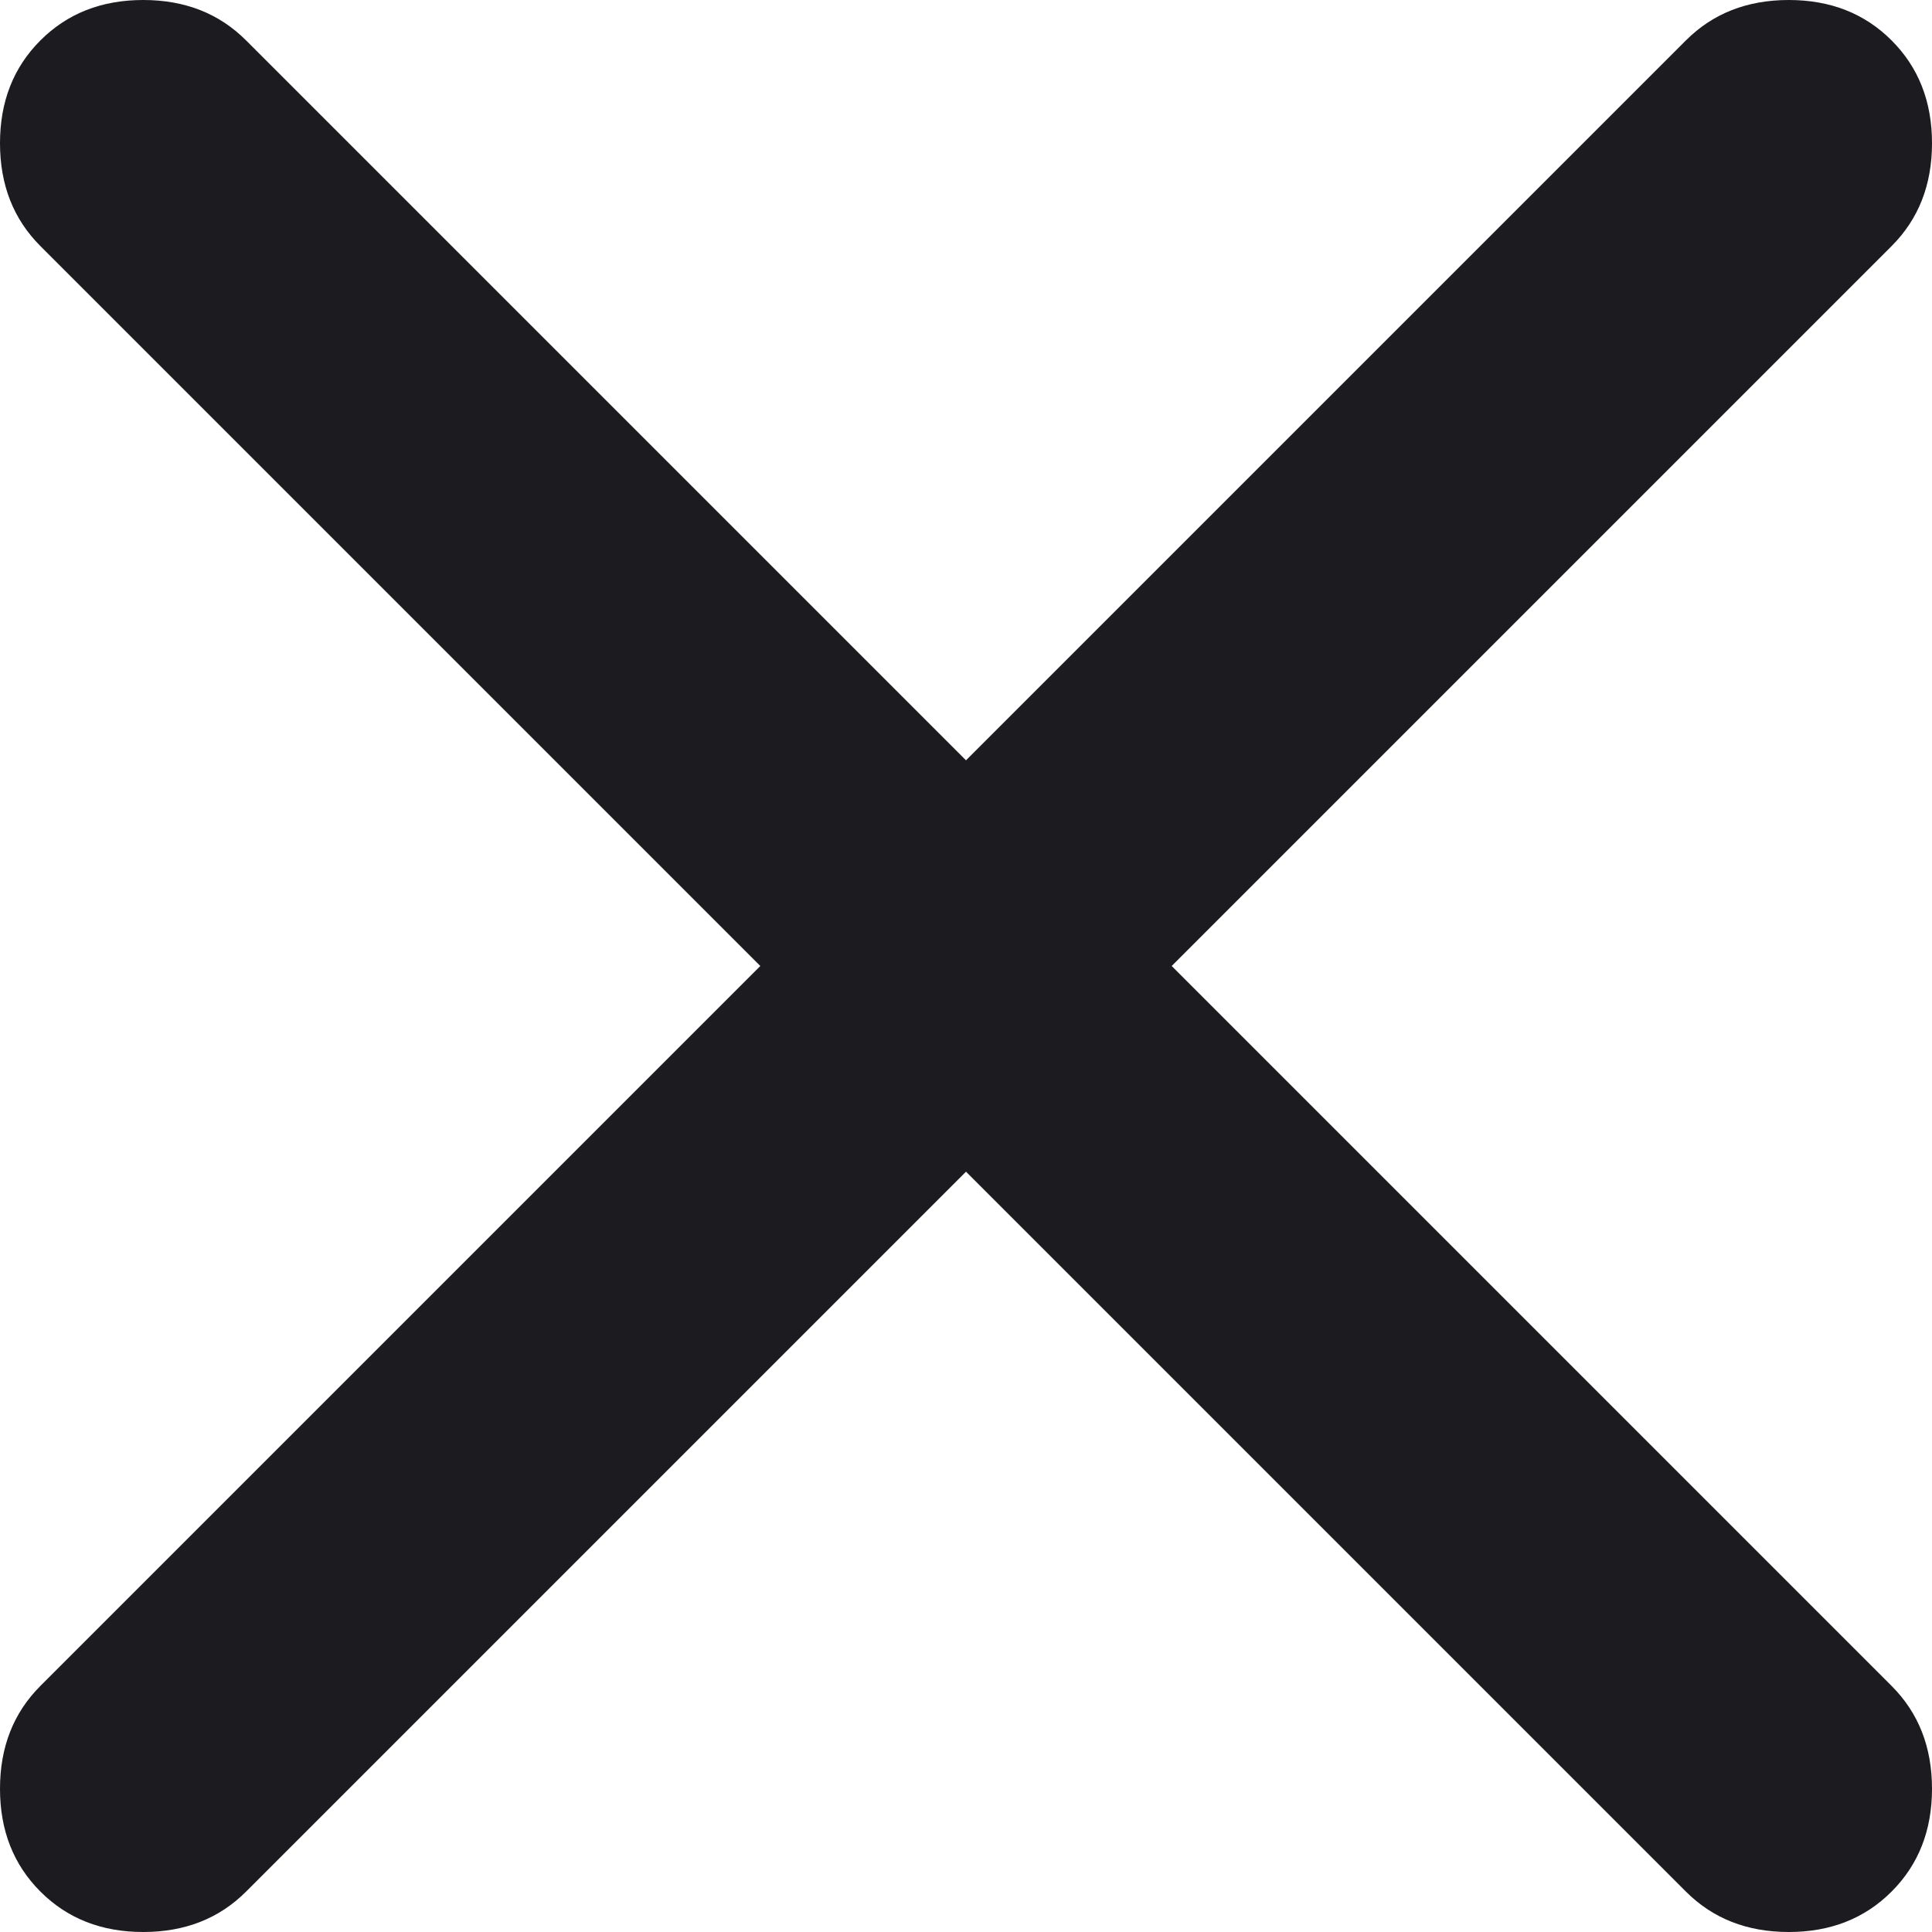
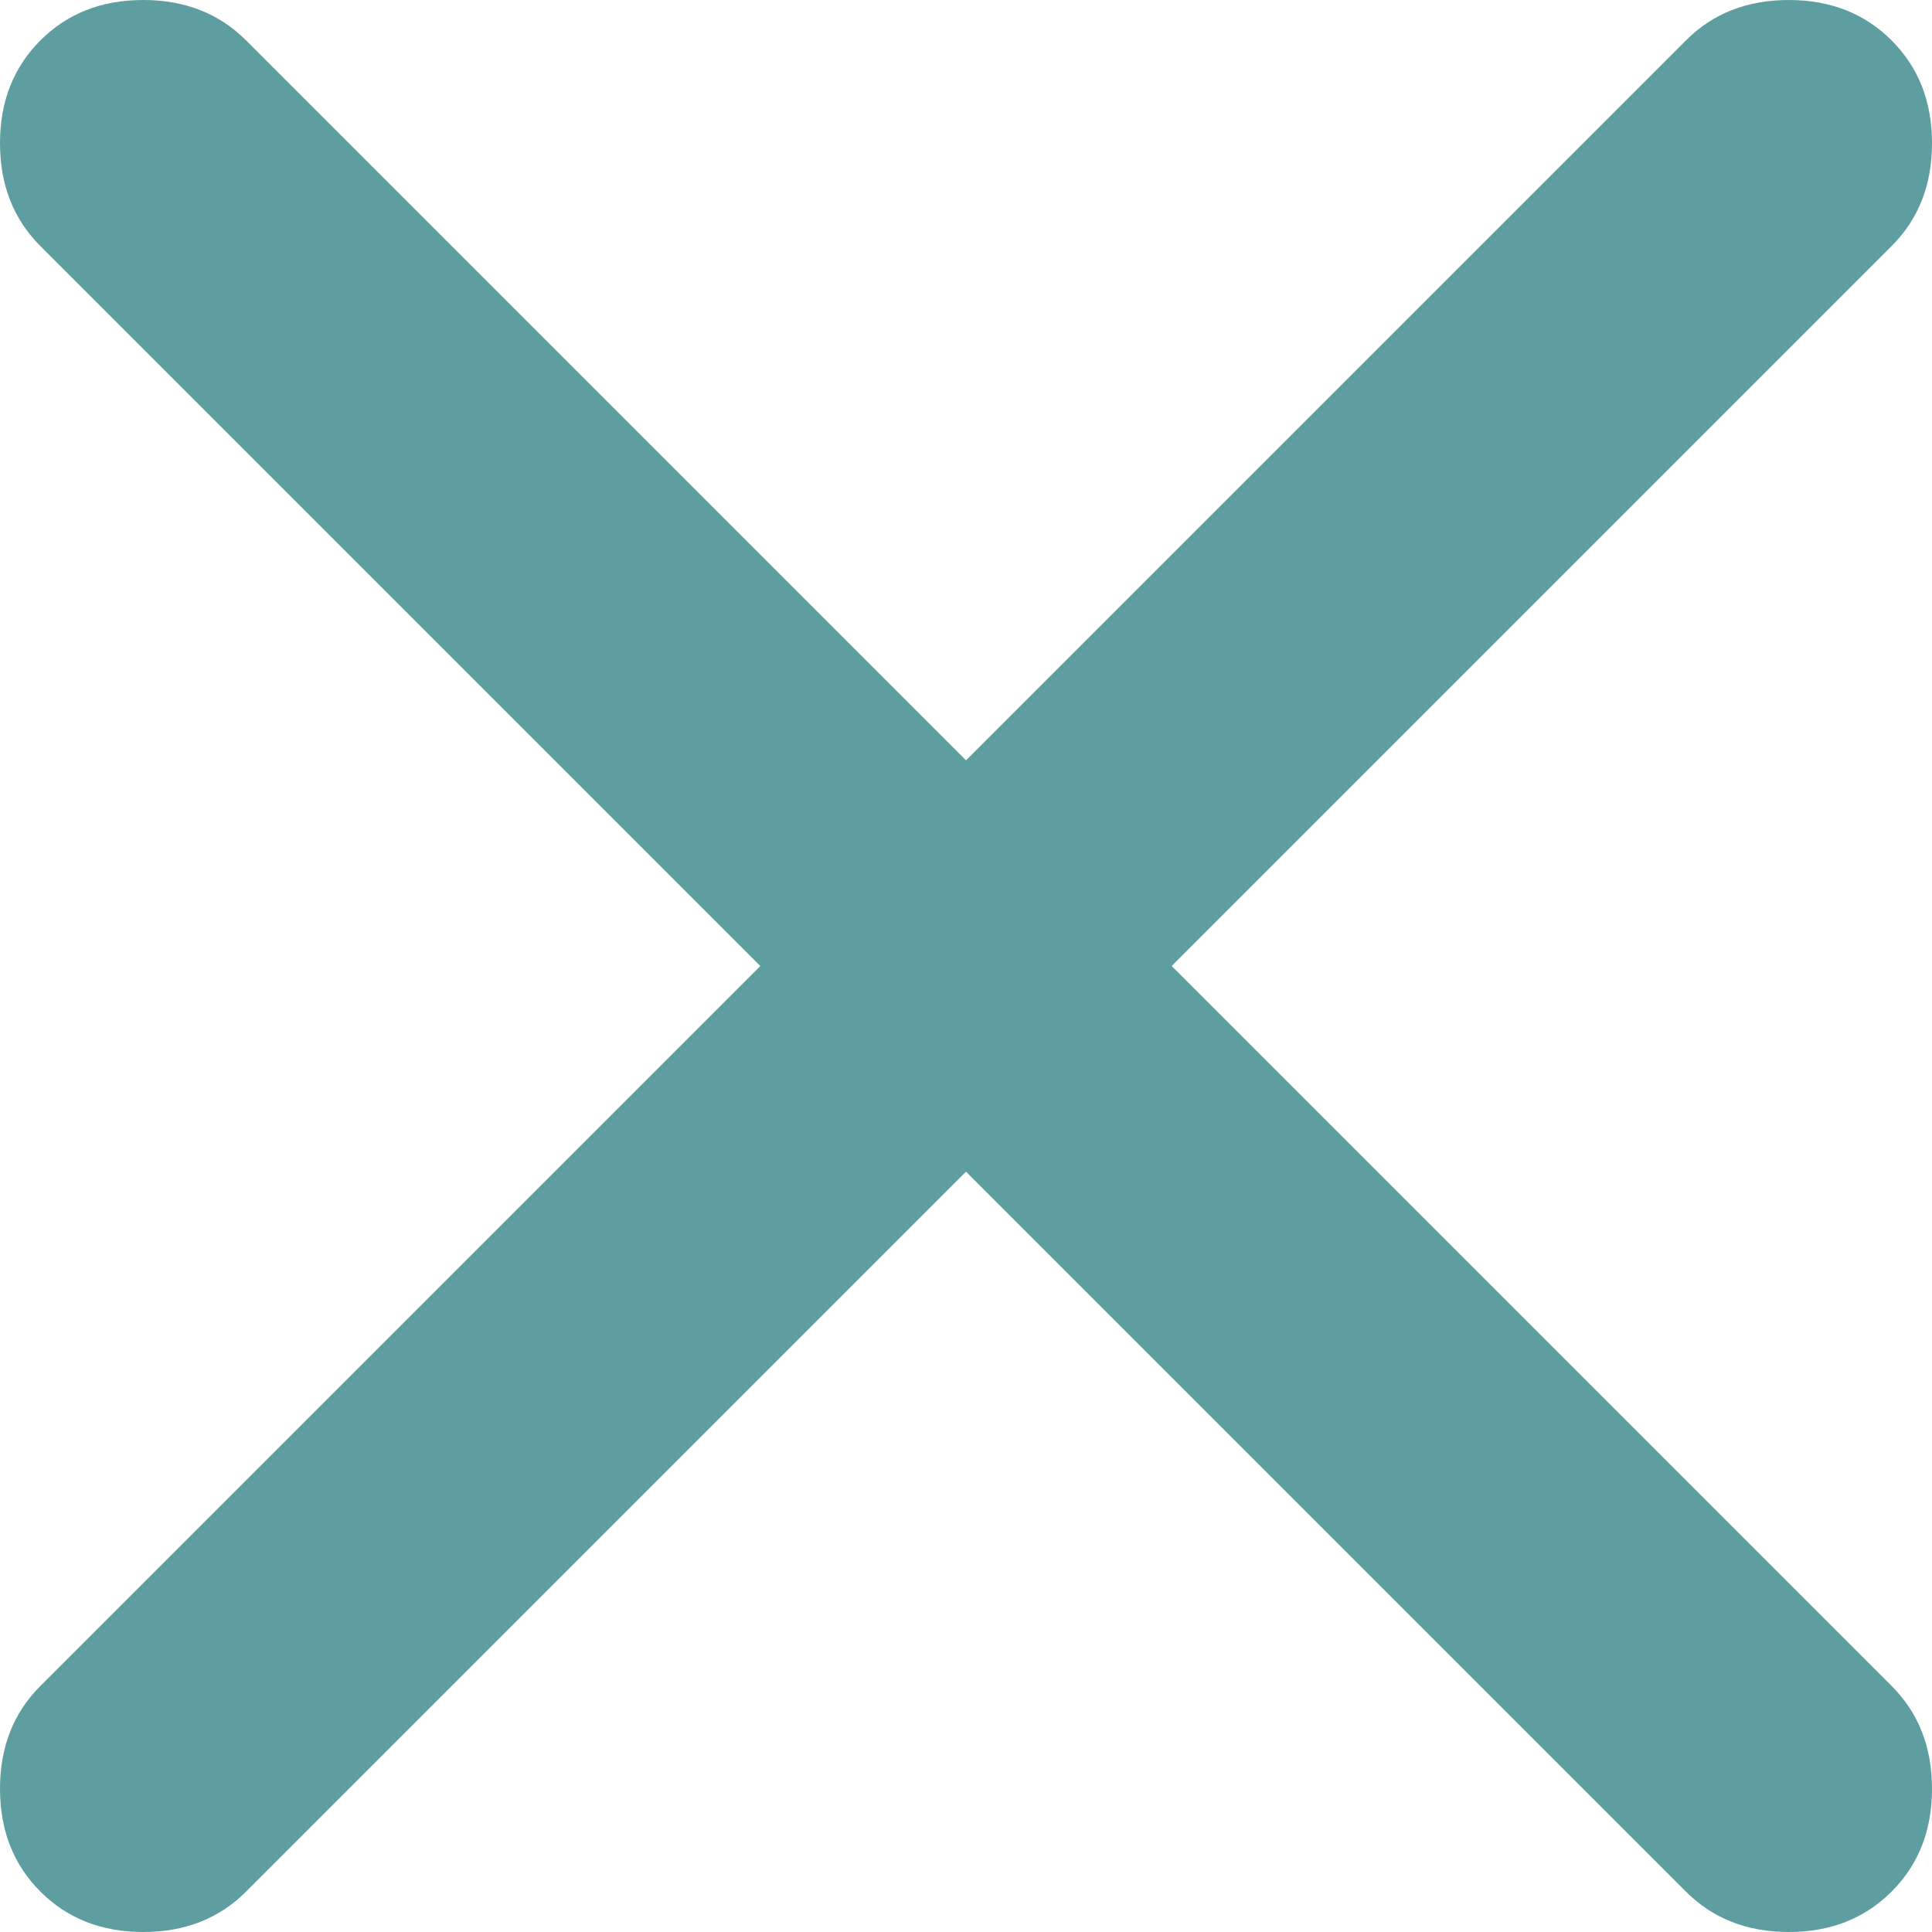
<svg xmlns="http://www.w3.org/2000/svg" width="24" height="24" viewBox="0 0 24 24" fill="none">
  <mask id="mask0_26_172" style="mask-type:alpha" maskUnits="userSpaceOnUse" x="0" y="0" width="24" height="24">
-     <rect width="24" height="24" fill="#D9D9D9" />
+     <rect width="24" height="24" fill="cadetblue" />
  </mask>
  <g mask="url(#mask0_26_172)">
-     <path d="M12 14.555L3.057 23.498C2.722 23.833 2.297 24 1.779 24C1.262 24 0.837 23.833 0.502 23.498C0.167 23.163 0 22.738 0 22.221C0 21.703 0.167 21.278 0.502 20.943L9.445 12L0.502 3.057C0.167 2.722 0 2.297 0 1.779C0 1.262 0.167 0.837 0.502 0.502C0.837 0.167 1.262 0 1.779 0C2.297 0 2.722 0.167 3.057 0.502L12 9.445L20.943 0.502C21.278 0.167 21.703 0 22.221 0C22.738 0 23.163 0.167 23.498 0.502C23.833 0.837 24 1.262 24 1.779C24 2.297 23.833 2.722 23.498 3.057L14.555 12L23.498 20.943C23.833 21.278 24 21.703 24 22.221C24 22.738 23.833 23.163 23.498 23.498C23.163 23.833 22.738 24 22.221 24C21.703 24 21.278 23.833 20.943 23.498L12 14.555Z" fill="#1C1B1F" />
+     <path d="M12 14.555L3.057 23.498C2.722 23.833 2.297 24 1.779 24C1.262 24 0.837 23.833 0.502 23.498C0.167 23.163 0 22.738 0 22.221C0 21.703 0.167 21.278 0.502 20.943L9.445 12L0.502 3.057C0.167 2.722 0 2.297 0 1.779C0 1.262 0.167 0.837 0.502 0.502C0.837 0.167 1.262 0 1.779 0C2.297 0 2.722 0.167 3.057 0.502L12 9.445L20.943 0.502C21.278 0.167 21.703 0 22.221 0C22.738 0 23.163 0.167 23.498 0.502C23.833 0.837 24 1.262 24 1.779C24 2.297 23.833 2.722 23.498 3.057L14.555 12L23.498 20.943C23.833 21.278 24 21.703 24 22.221C24 22.738 23.833 23.163 23.498 23.498C23.163 23.833 22.738 24 22.221 24C21.703 24 21.278 23.833 20.943 23.498L12 14.555Z" fill="cadetblue" />
  </g>
</svg>
